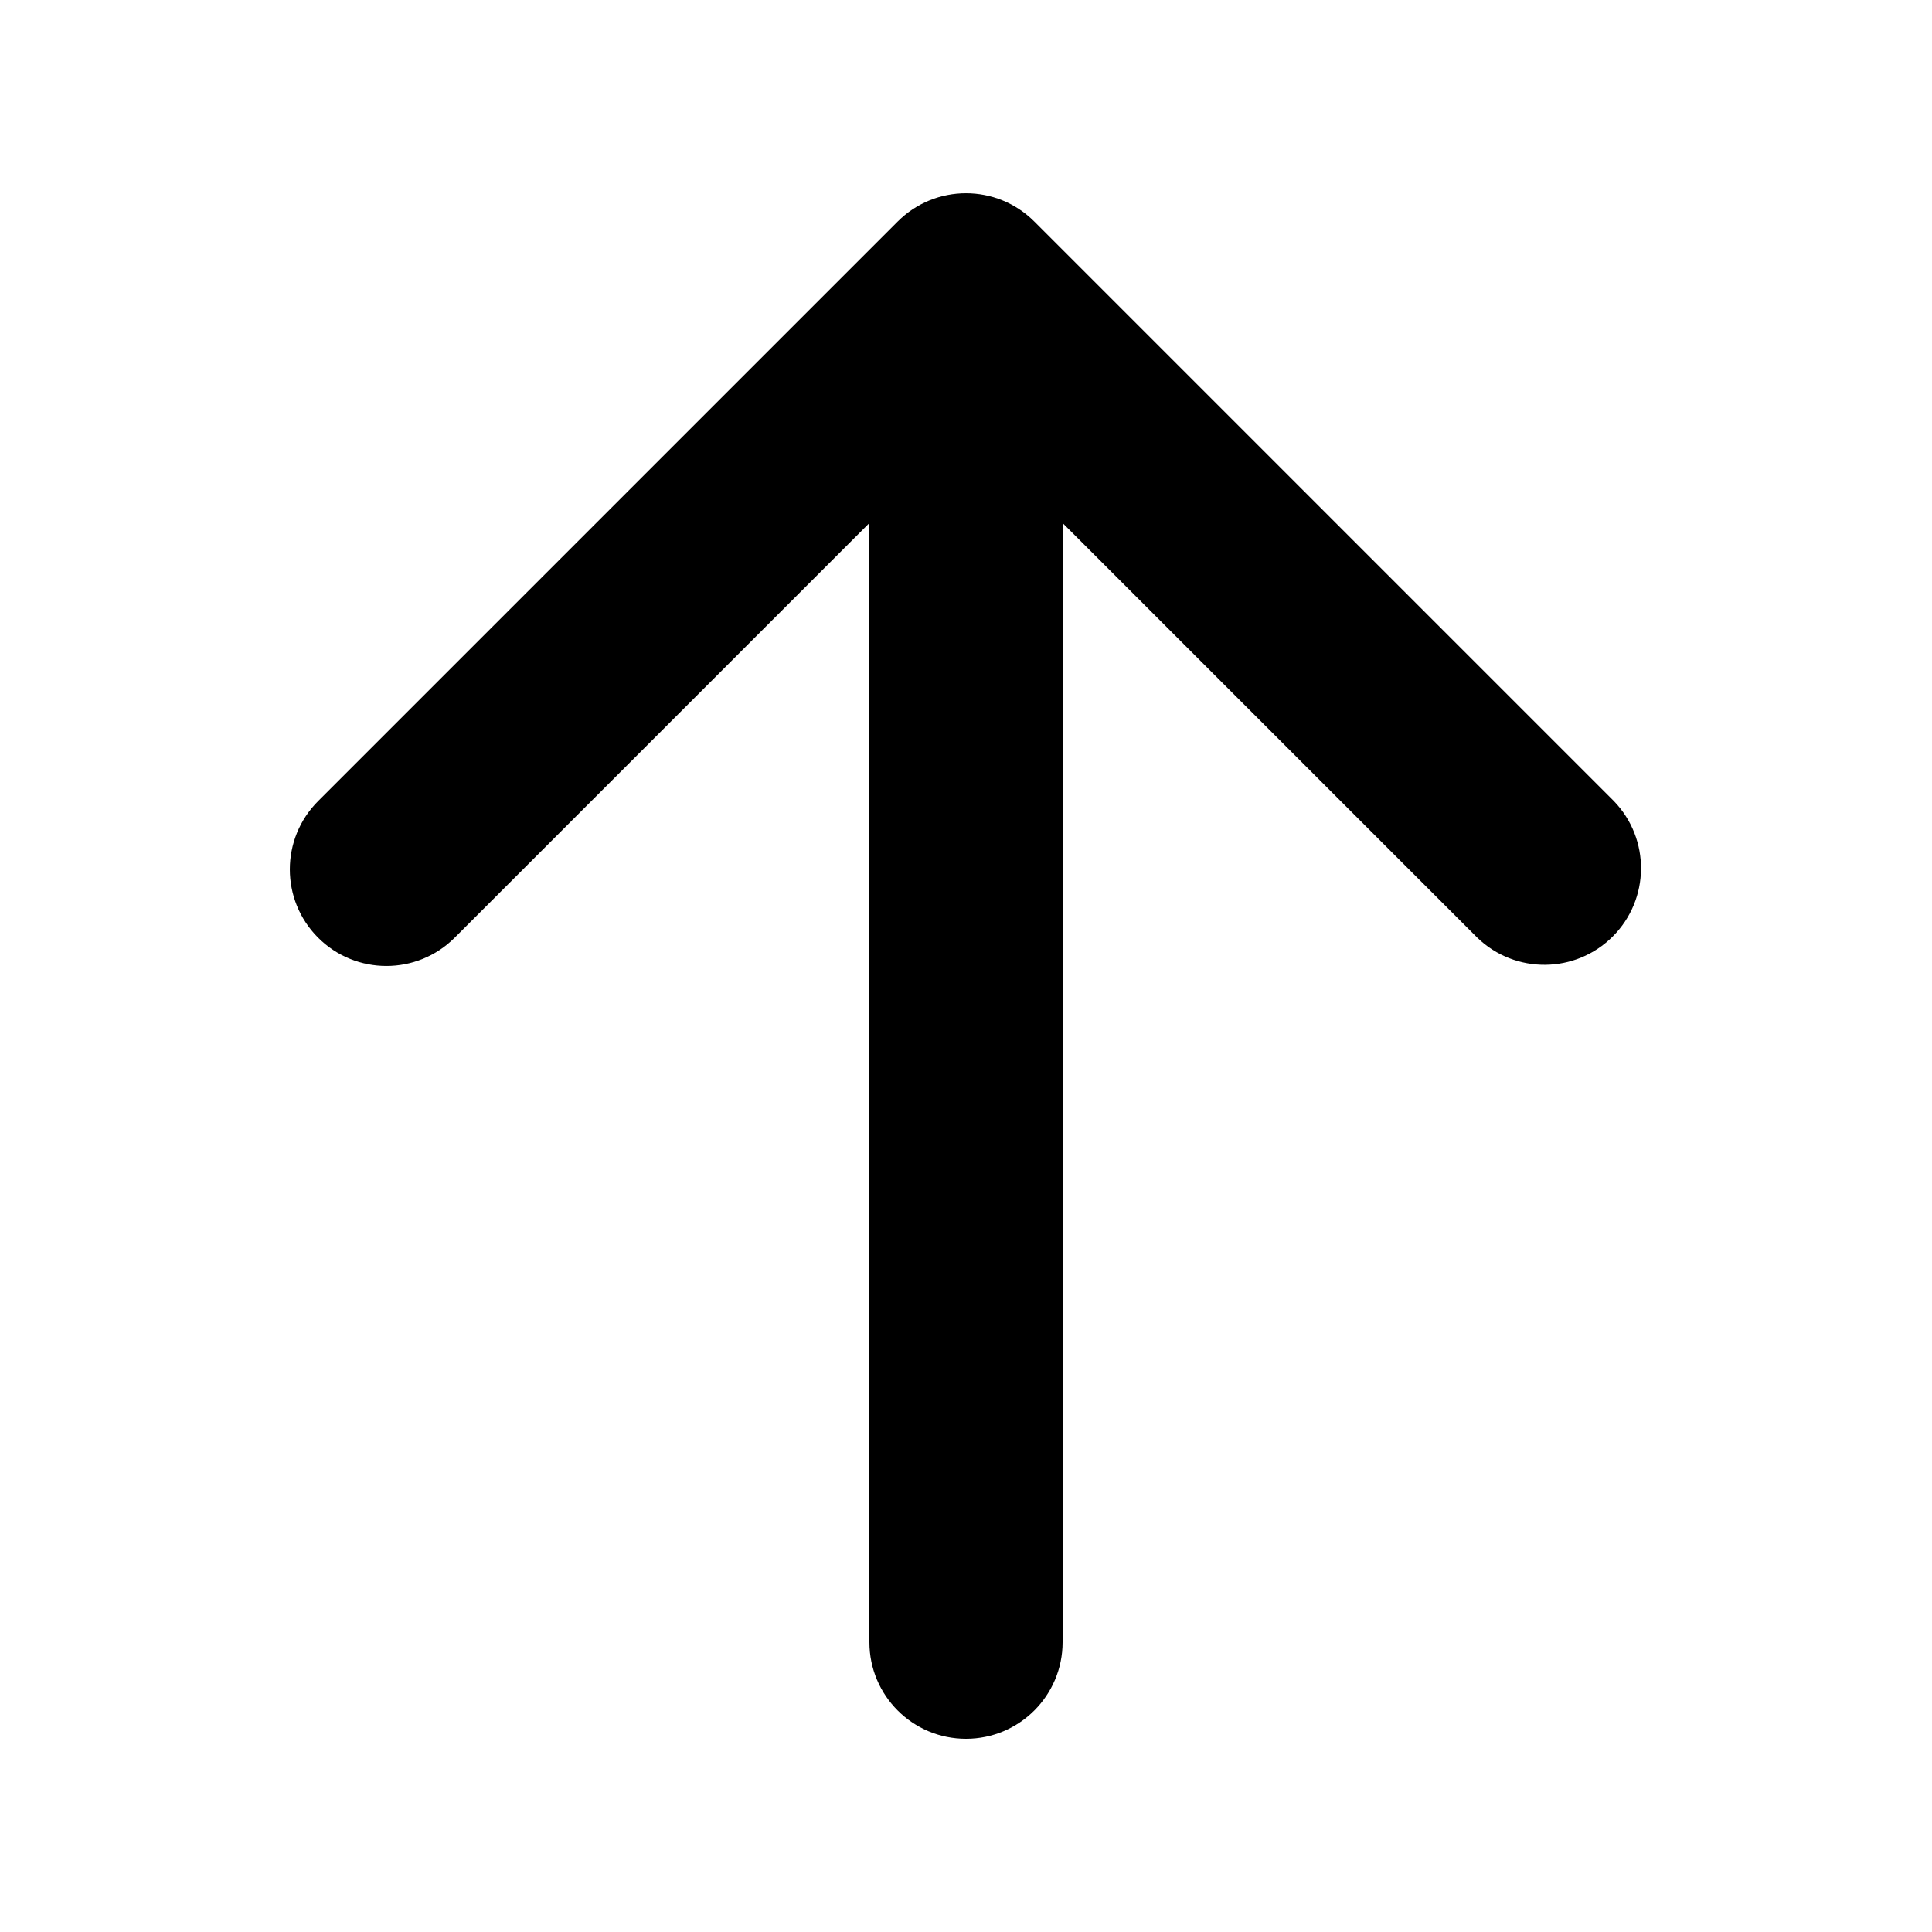
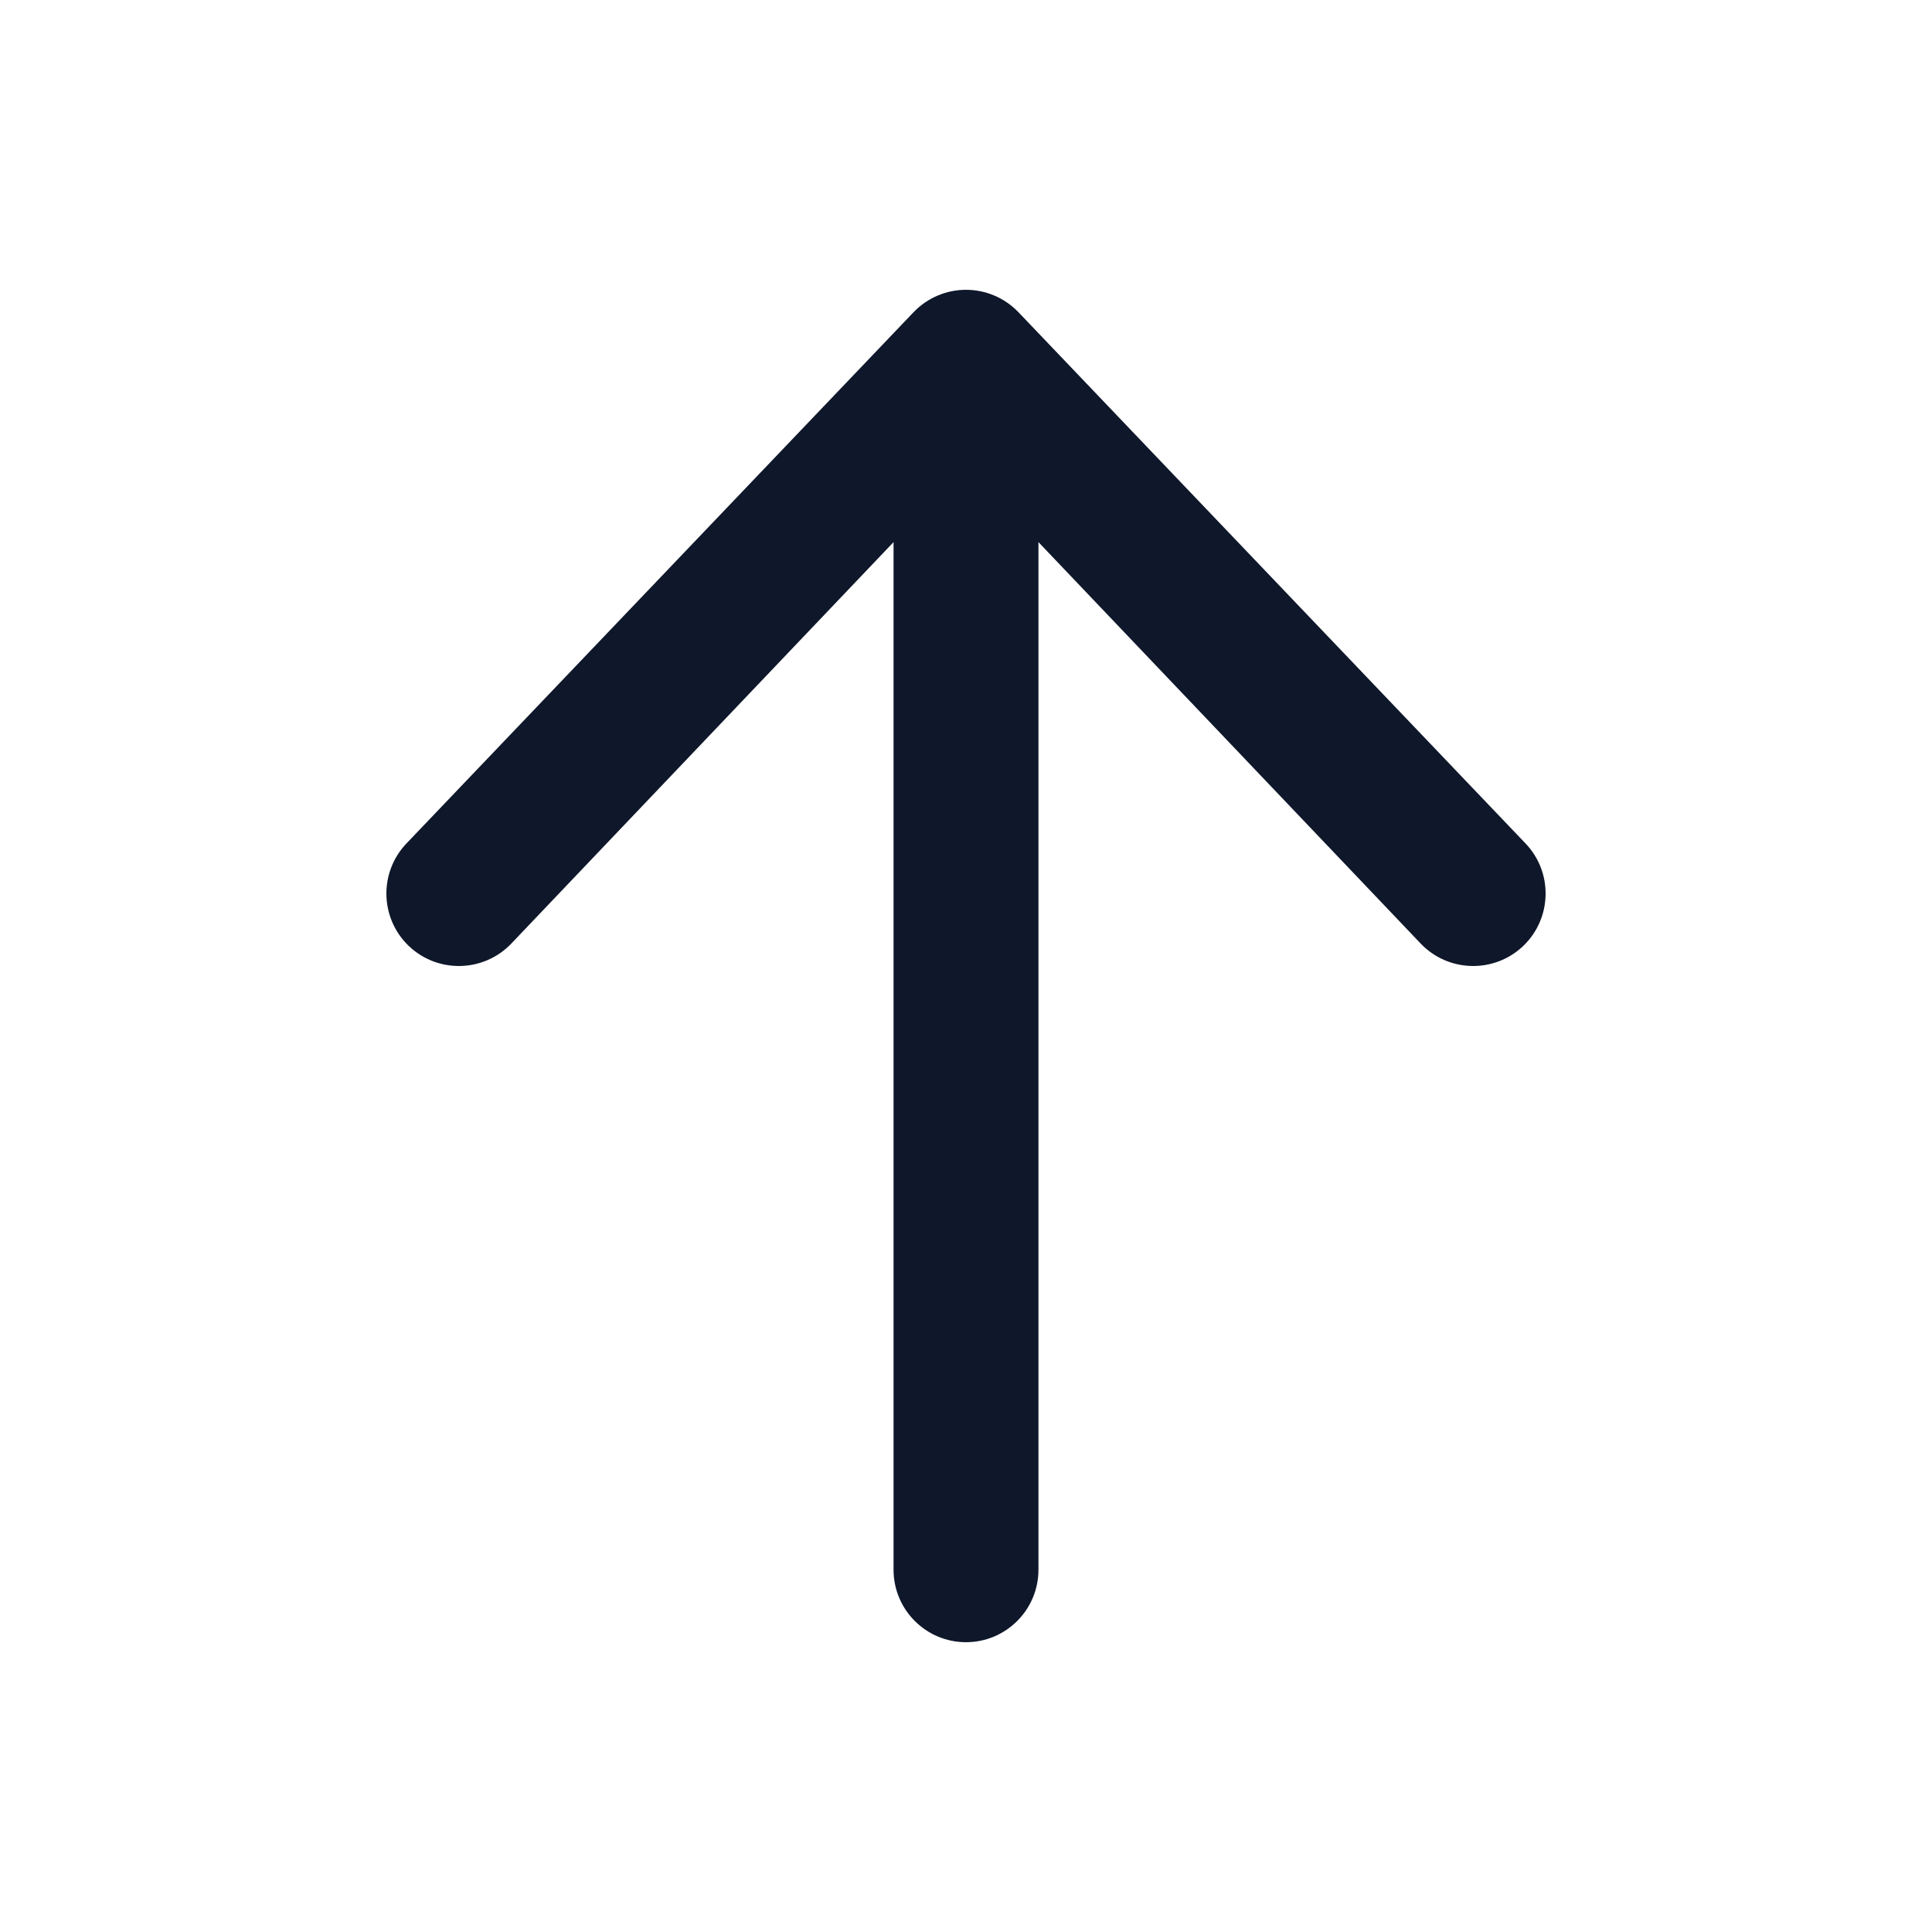
- <svg xmlns="http://www.w3.org/2000/svg" viewBox="0 0 20 20" fill="currentColor">
-   <path fill-rule="evenodd" d="M3.293 9.707a1 1 0 010-1.414l6-6a1 1 0 011.414 0l6 6a1 1 0 01-1.414 1.414L11 5.414V17a1 1 0 11-2 0V5.414L4.707 9.707a1 1 0 01-1.414 0z" clip-rule="evenodd" />
+ <svg xmlns="http://www.w3.org/2000/svg" width="20" height="20" viewBox="0 0 20 20" fill="none">
+   <path fill-rule="evenodd" clip-rule="evenodd" d="M10 17C9.586 17 9.25 16.664 9.25 16.25L9.25 5.612L5.291 9.77C5.004 10.068 4.529 10.078 4.23 9.791C3.932 9.504 3.922 9.029 4.209 8.73L9.459 3.23C9.601 3.083 9.796 3 10 3C10.204 3 10.399 3.083 10.541 3.23L15.791 8.73C16.078 9.029 16.068 9.504 15.77 9.791C15.471 10.078 14.996 10.068 14.709 9.77L10.75 5.612L10.75 16.25C10.75 16.664 10.414 17 10 17Z" fill="#0F172A" />
</svg>
